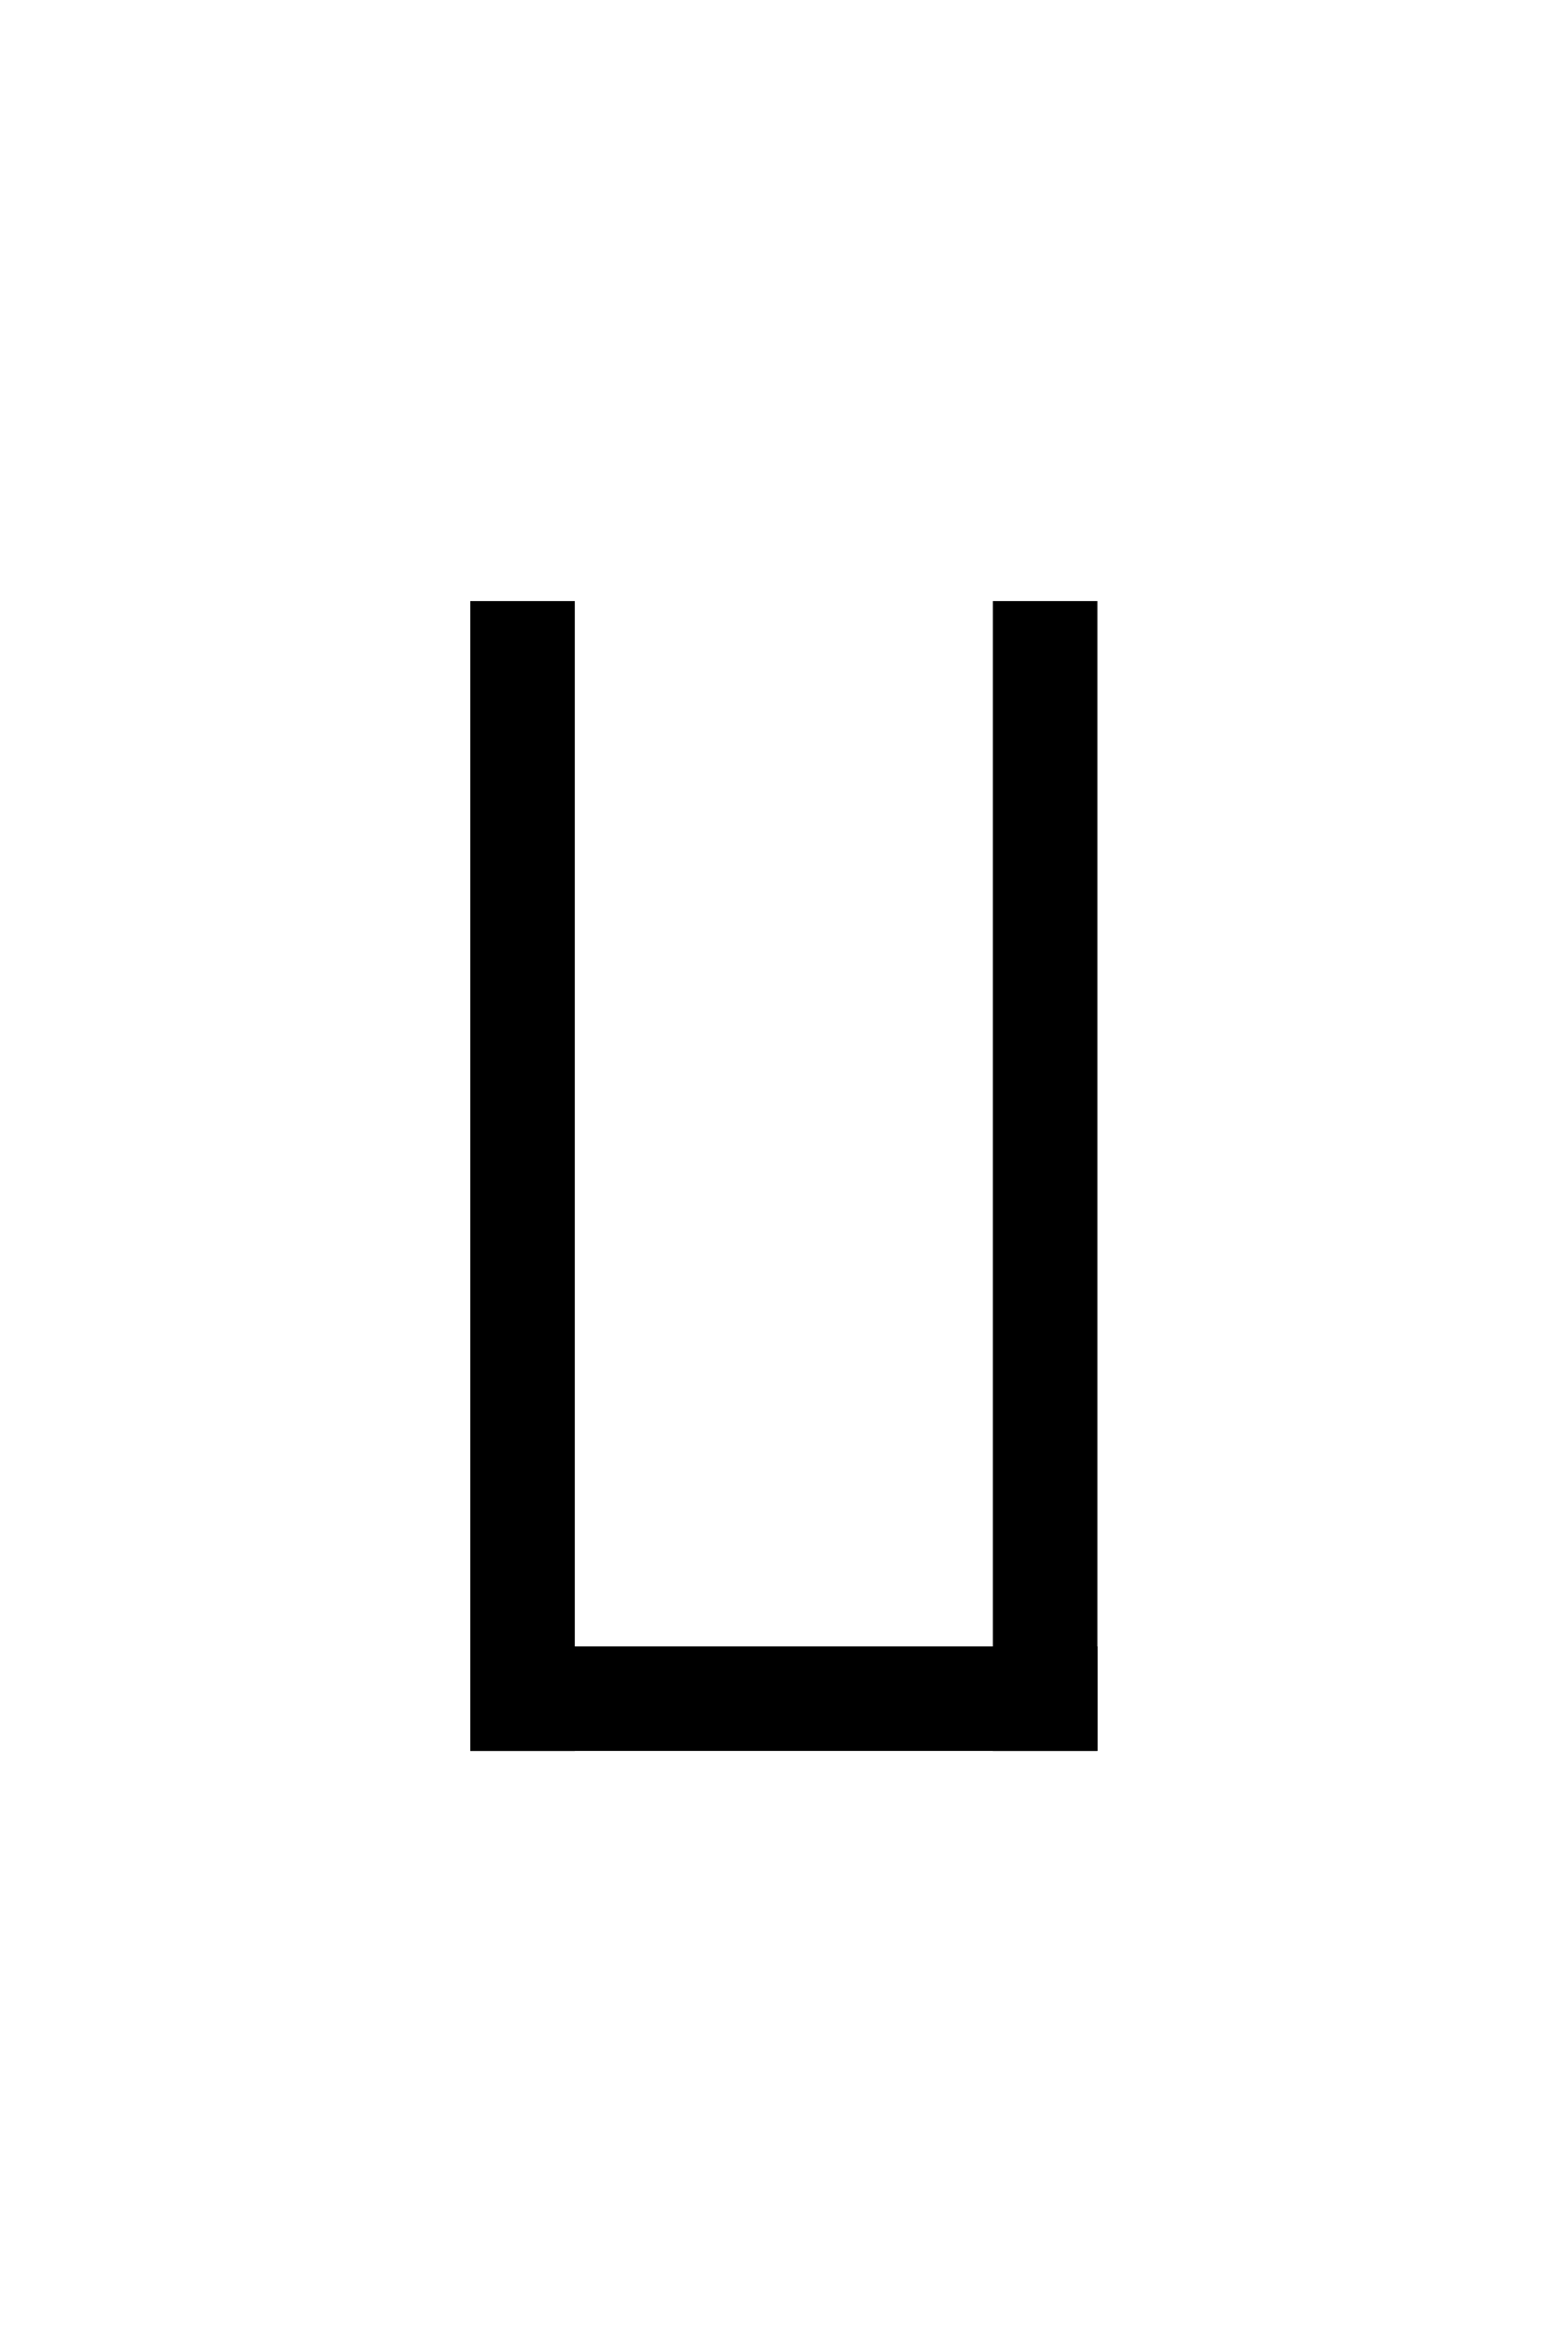
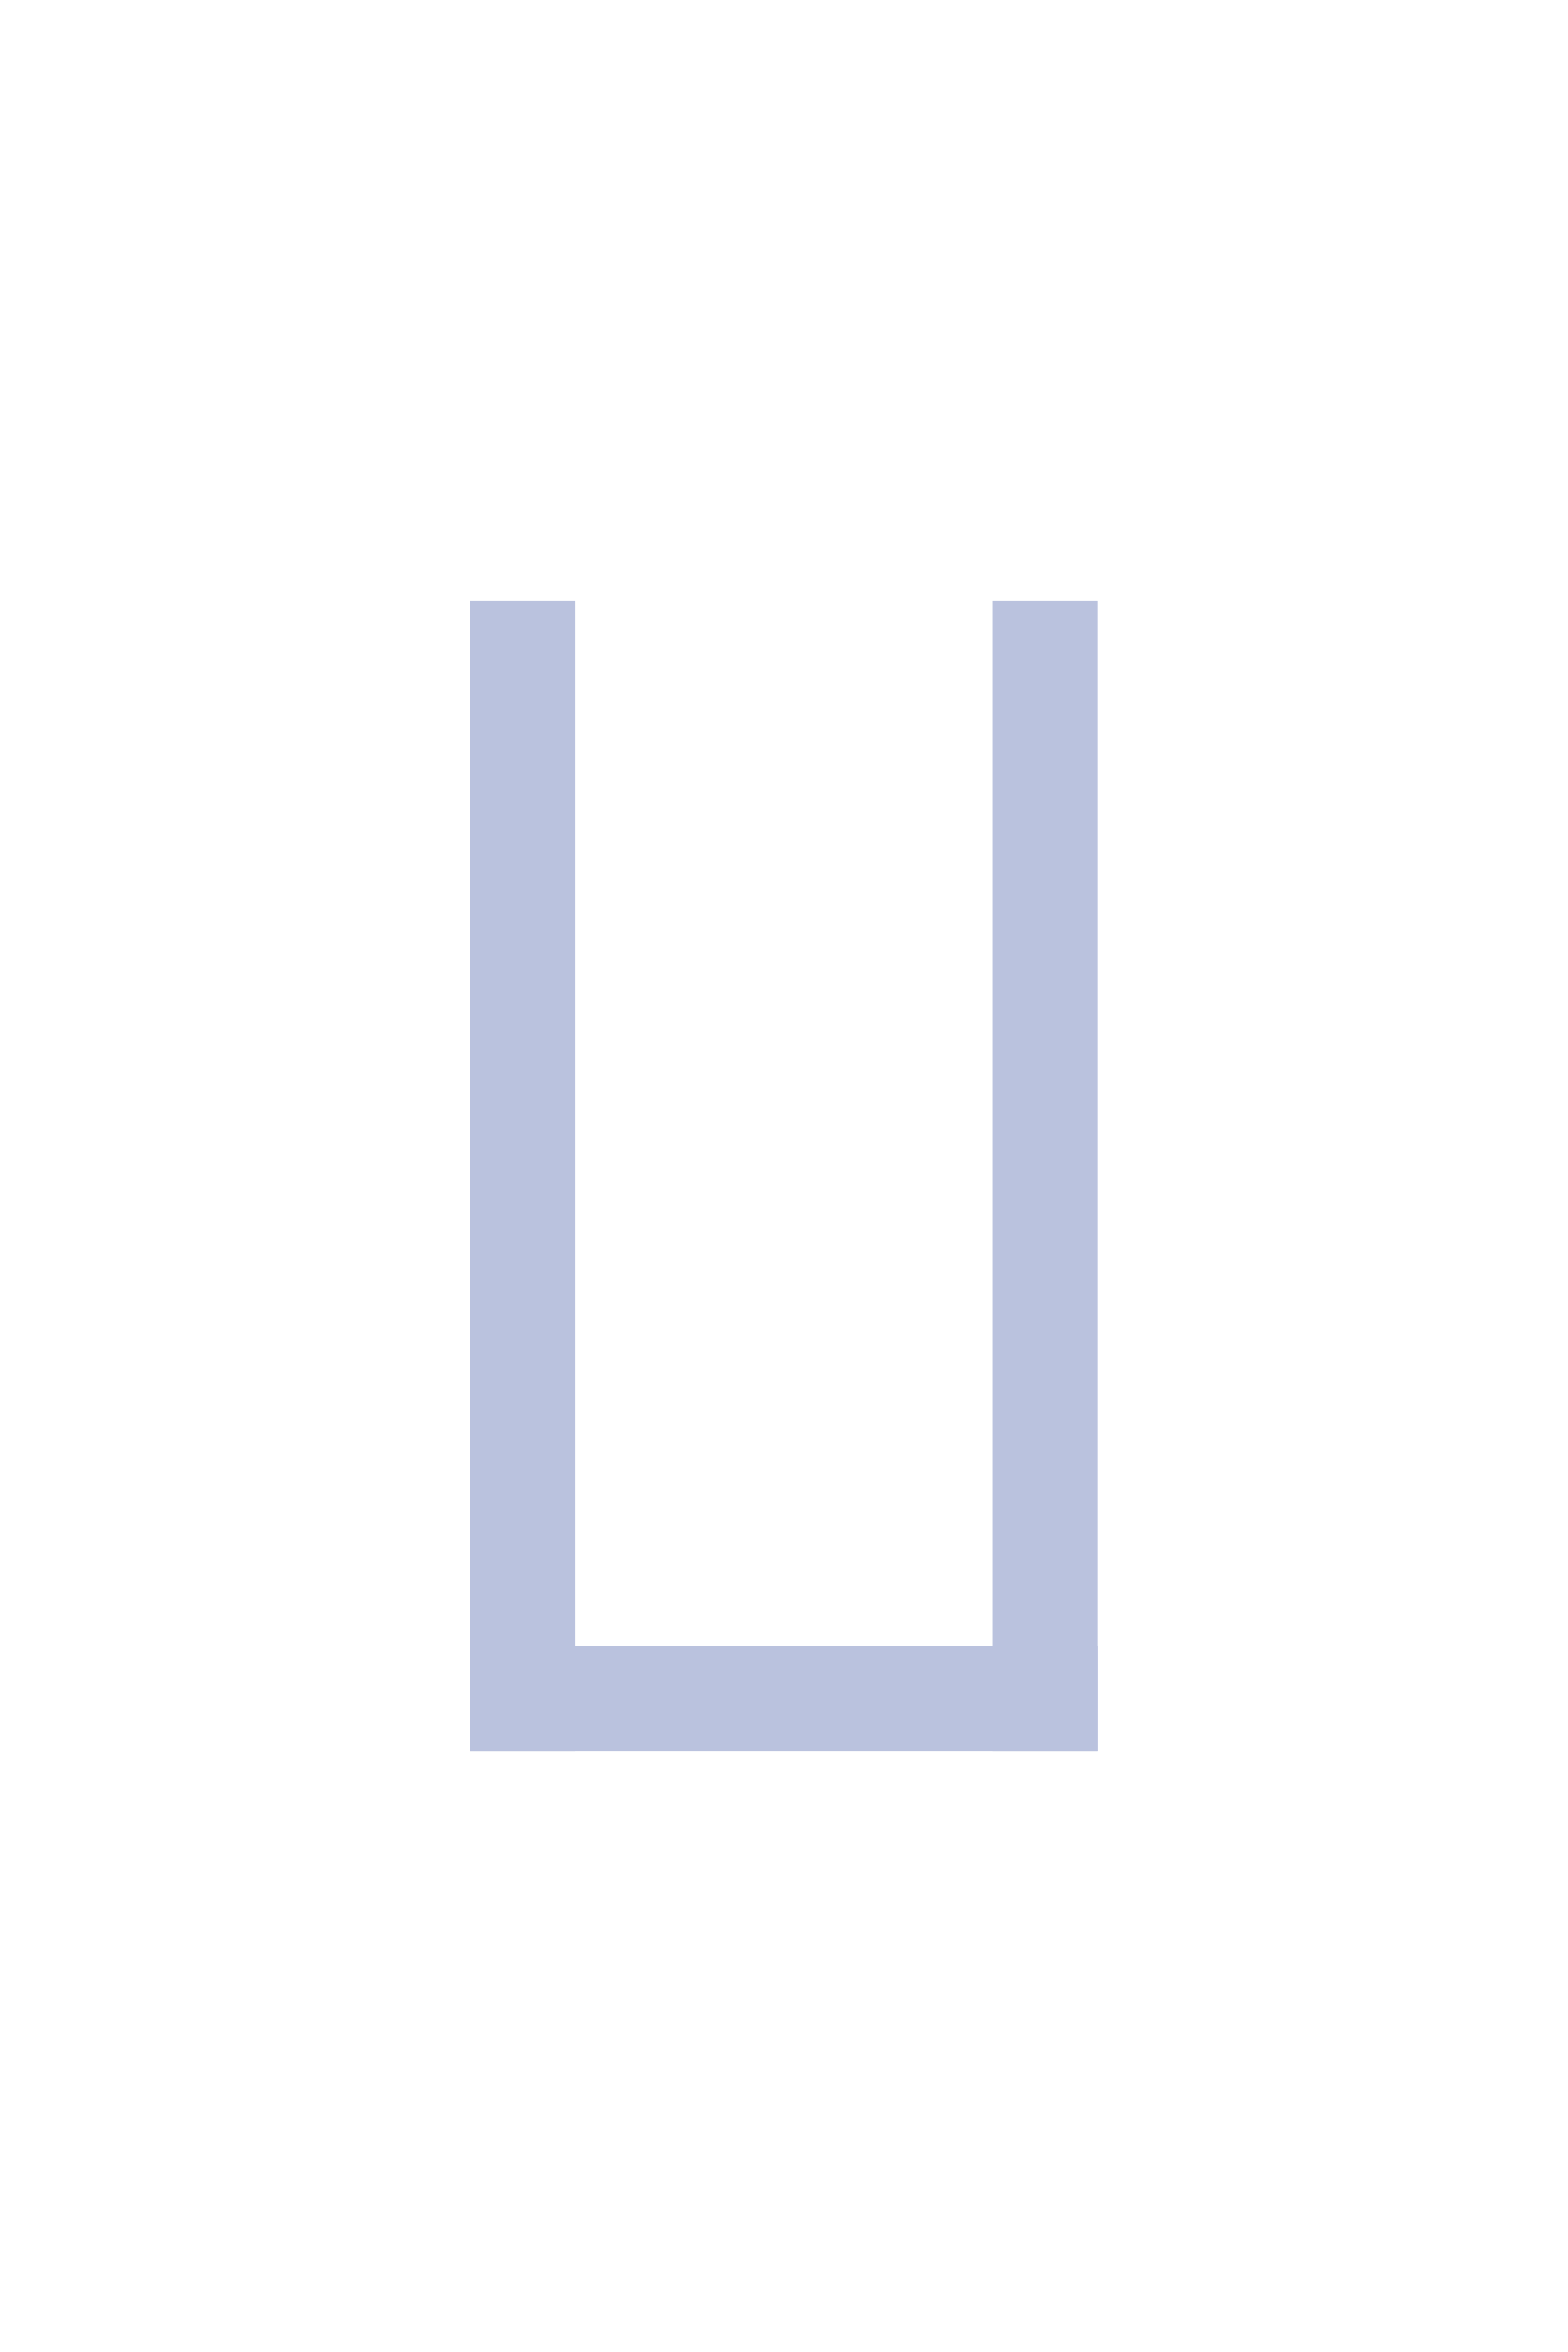
<svg xmlns="http://www.w3.org/2000/svg" width="100" height="150" viewBox="0 0 150 100">
  <defs>
    <g id="p">
      <line x1="0" y1="0" x2="0" y2="100" />
      <line x1="0" y1="0" x2="50" y2="0" />
    </g>
    <g id="t">
      <line x1="50" y1="0" x2="50" y2="100" />
      <line x1="0" y1="0" x2="50" y2="0" />
    </g>
    <g id="k">
      <line x1="0" y1="0" x2="0" y2="50" />
      <line x1="0" y1="50" x2="50" y2="100" />
    </g>
    <g id="f">
      <line x1="0" y1="0" x2="0" y2="100" />
      <line x1="0" y1="0" x2="50" y2="50" />
    </g>
    <g id="sh">
      <line x1="0" y1="0" x2="0" y2="100" />
      <line x1="0" y1="0" x2="50" y2="0" />
      <line x1="0" y1="100" x2="50" y2="100" />
    </g>
    <g id="zh">
      <line x1="0" y1="0" x2="0" y2="100" />
      <line x1="0" y1="0" x2="50" y2="50" />
      <line x1="0" y1="100" x2="50" y2="50" />
    </g>
    <g id="h">
      <line x1="0" y1="0" x2="0" y2="50" />
      <line x1="0" y1="50" x2="50" y2="50" />
      <line x1="50" y1="50" x2="50" y2="100" />
    </g>
    <g id="u">
      <line x1="50" y1="0" x2="50" y2="100" />
      <line x1="0" y1="100" x2="50" y2="100" />
      <line x1="0" y1="0" x2="0" y2="100" />
    </g>
    <g id="o">
      <line x1="0" y1="0" x2="0" y2="50" />
      <line x1="0" y1="50" x2="0" y2="100" />
      <line x1="0" y1="0" x2="50" y2="0" />
      <line x1="50" y1="50" x2="50" y2="0" />
    </g>
    <g id="a">
      <line x1="0" y1="0" x2="0" y2="50" />
      <line x1="0" y1="0" x2="50" y2="50" />
      <line x1="0" y1="50" x2="50" y2="100" />
    </g>
    <g id="kzh">
      <use href="#k" />
      <line x1="50" y1="0" x2="50" y2="100" />
    </g>
    <g id="b">
      <line x1="0" y1="0" x2="0" y2="50" />
      <line x1="0" y1="0" x2="50" y2="0" />
      <line x1="0" y1="50" x2="50" y2="100" />
    </g>
    <g id="g">
      <line x1="0" y1="50" x2="50" y2="0" />
      <line x1="0" y1="50" x2="50" y2="100" />
    </g>
  </defs>
-   <g stroke="black" stroke-width="10" stroke-linecap="square" fill="none">
+   <g stroke="#bac2de" stroke-width="10" stroke-linecap="square" fill="none">
    <use href="#u" transform="translate(50,0)" />
  </g>
</svg>
